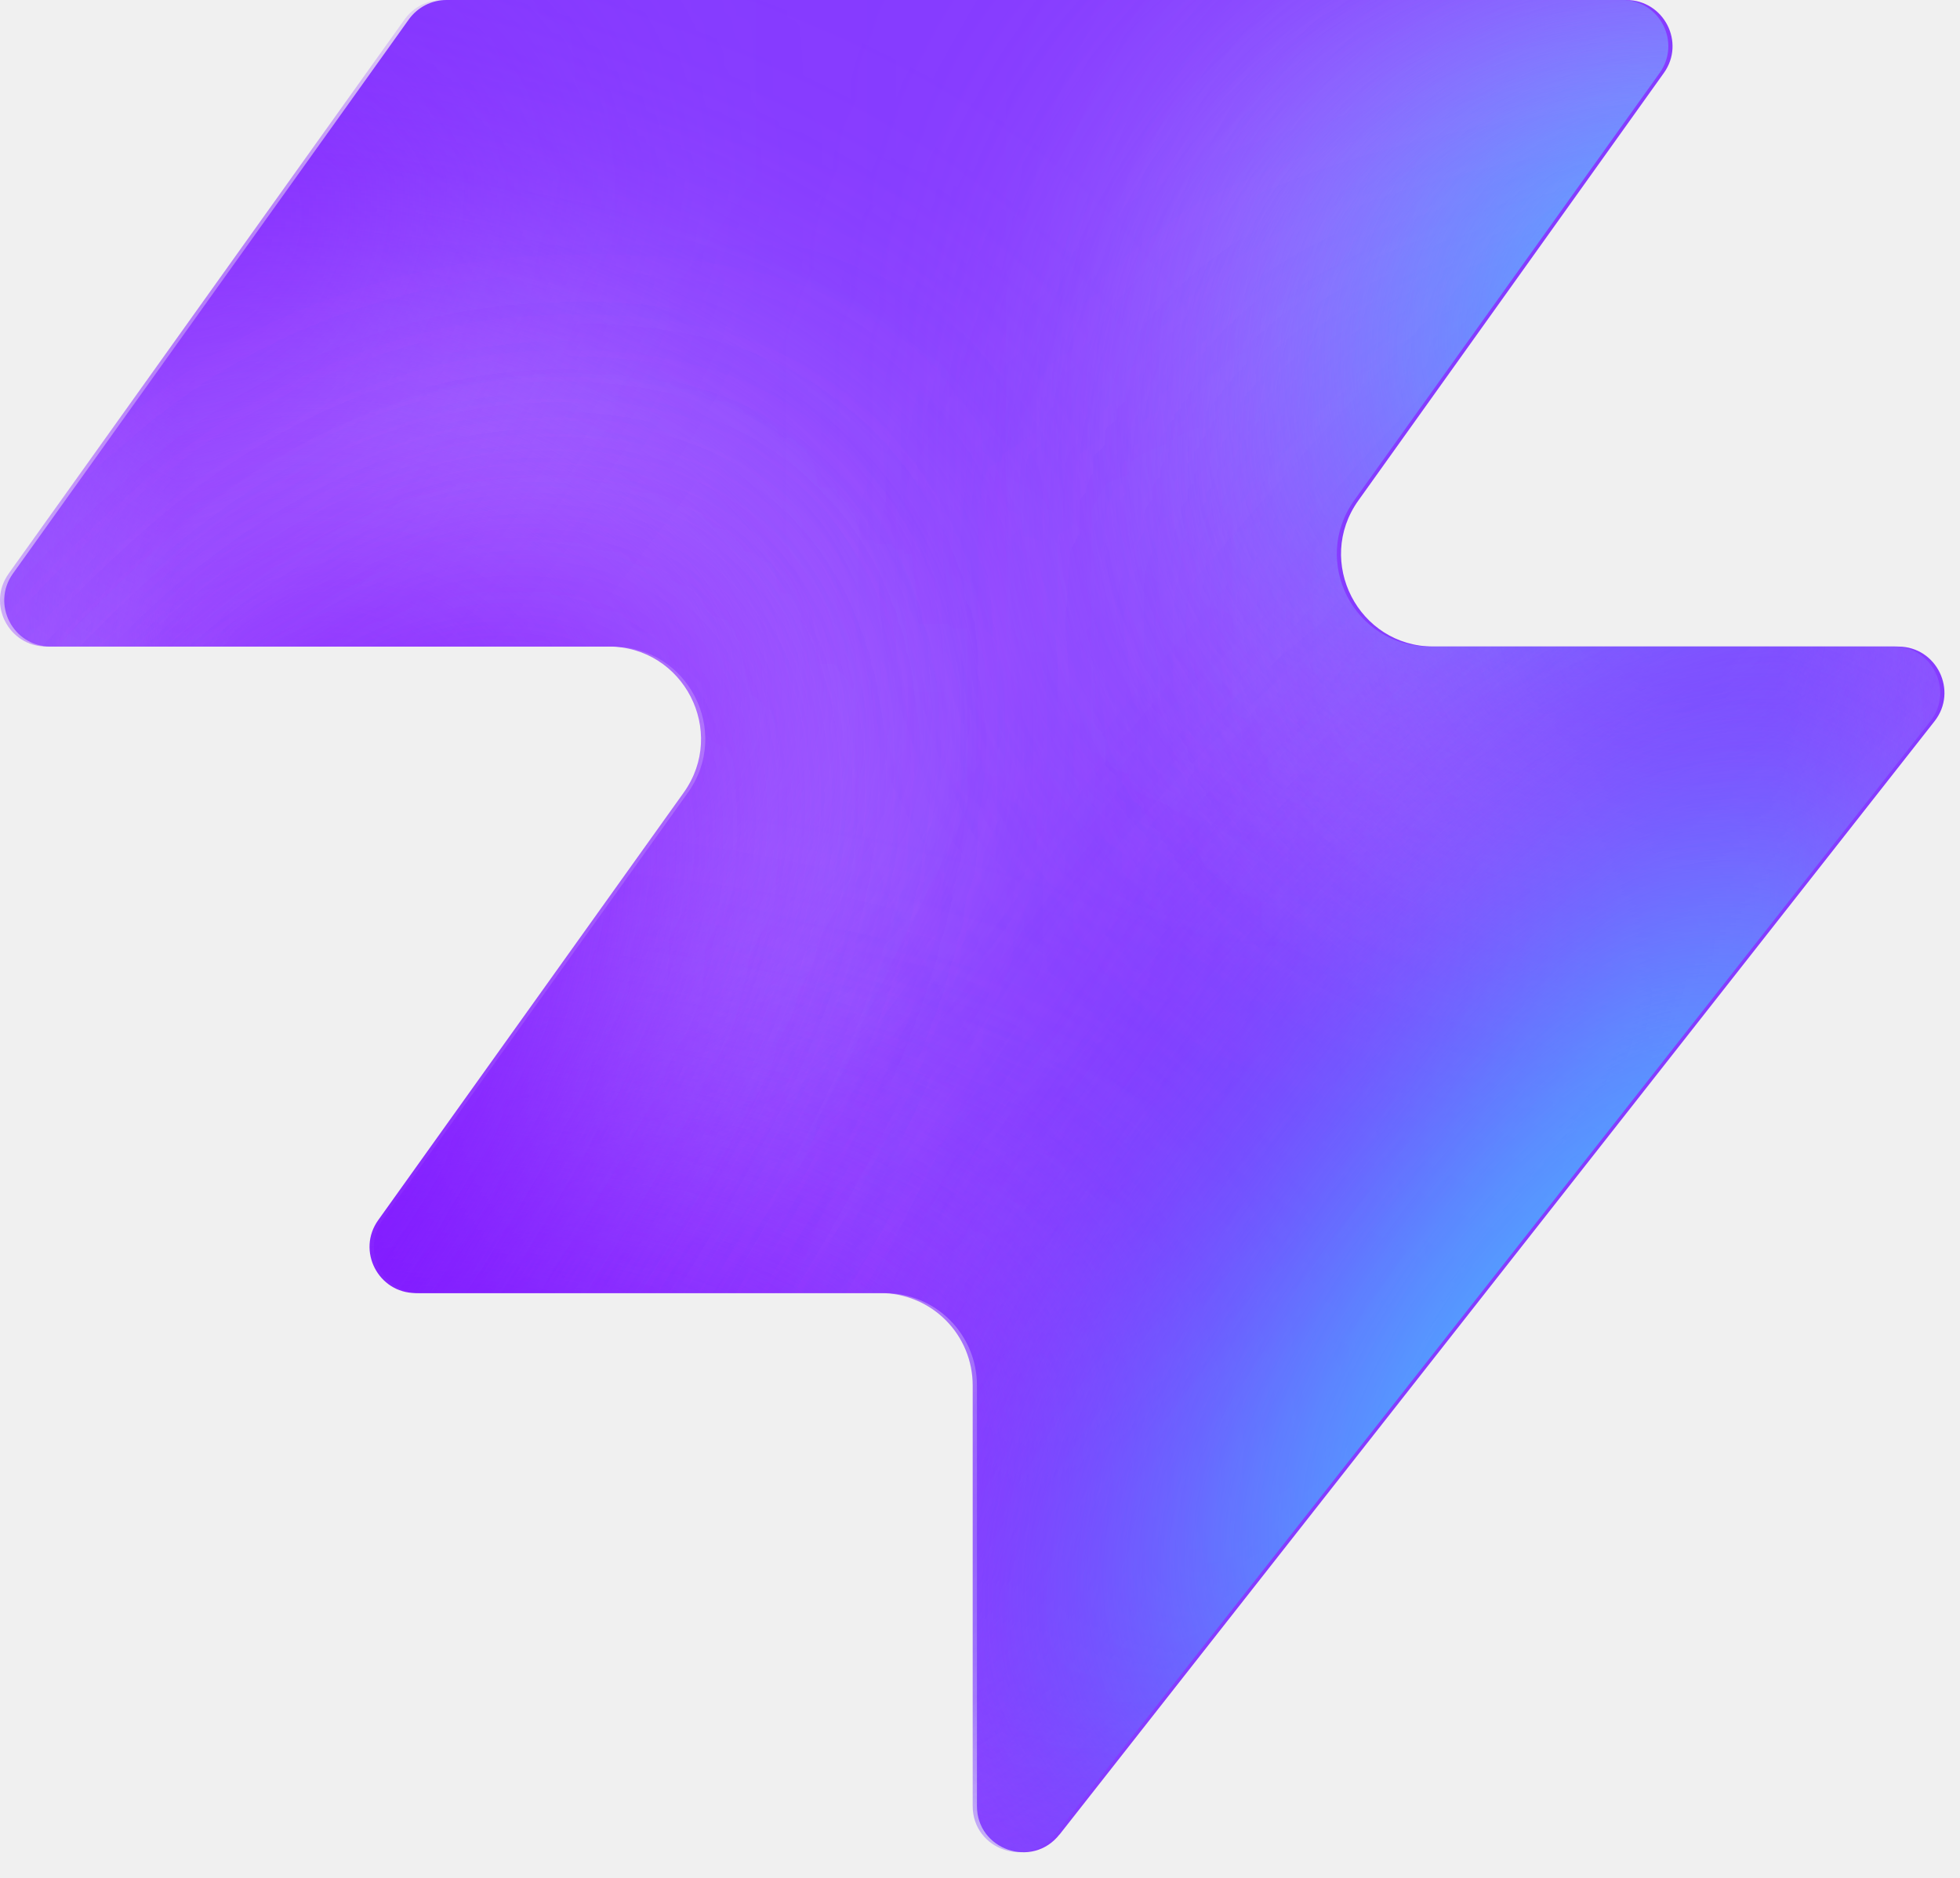
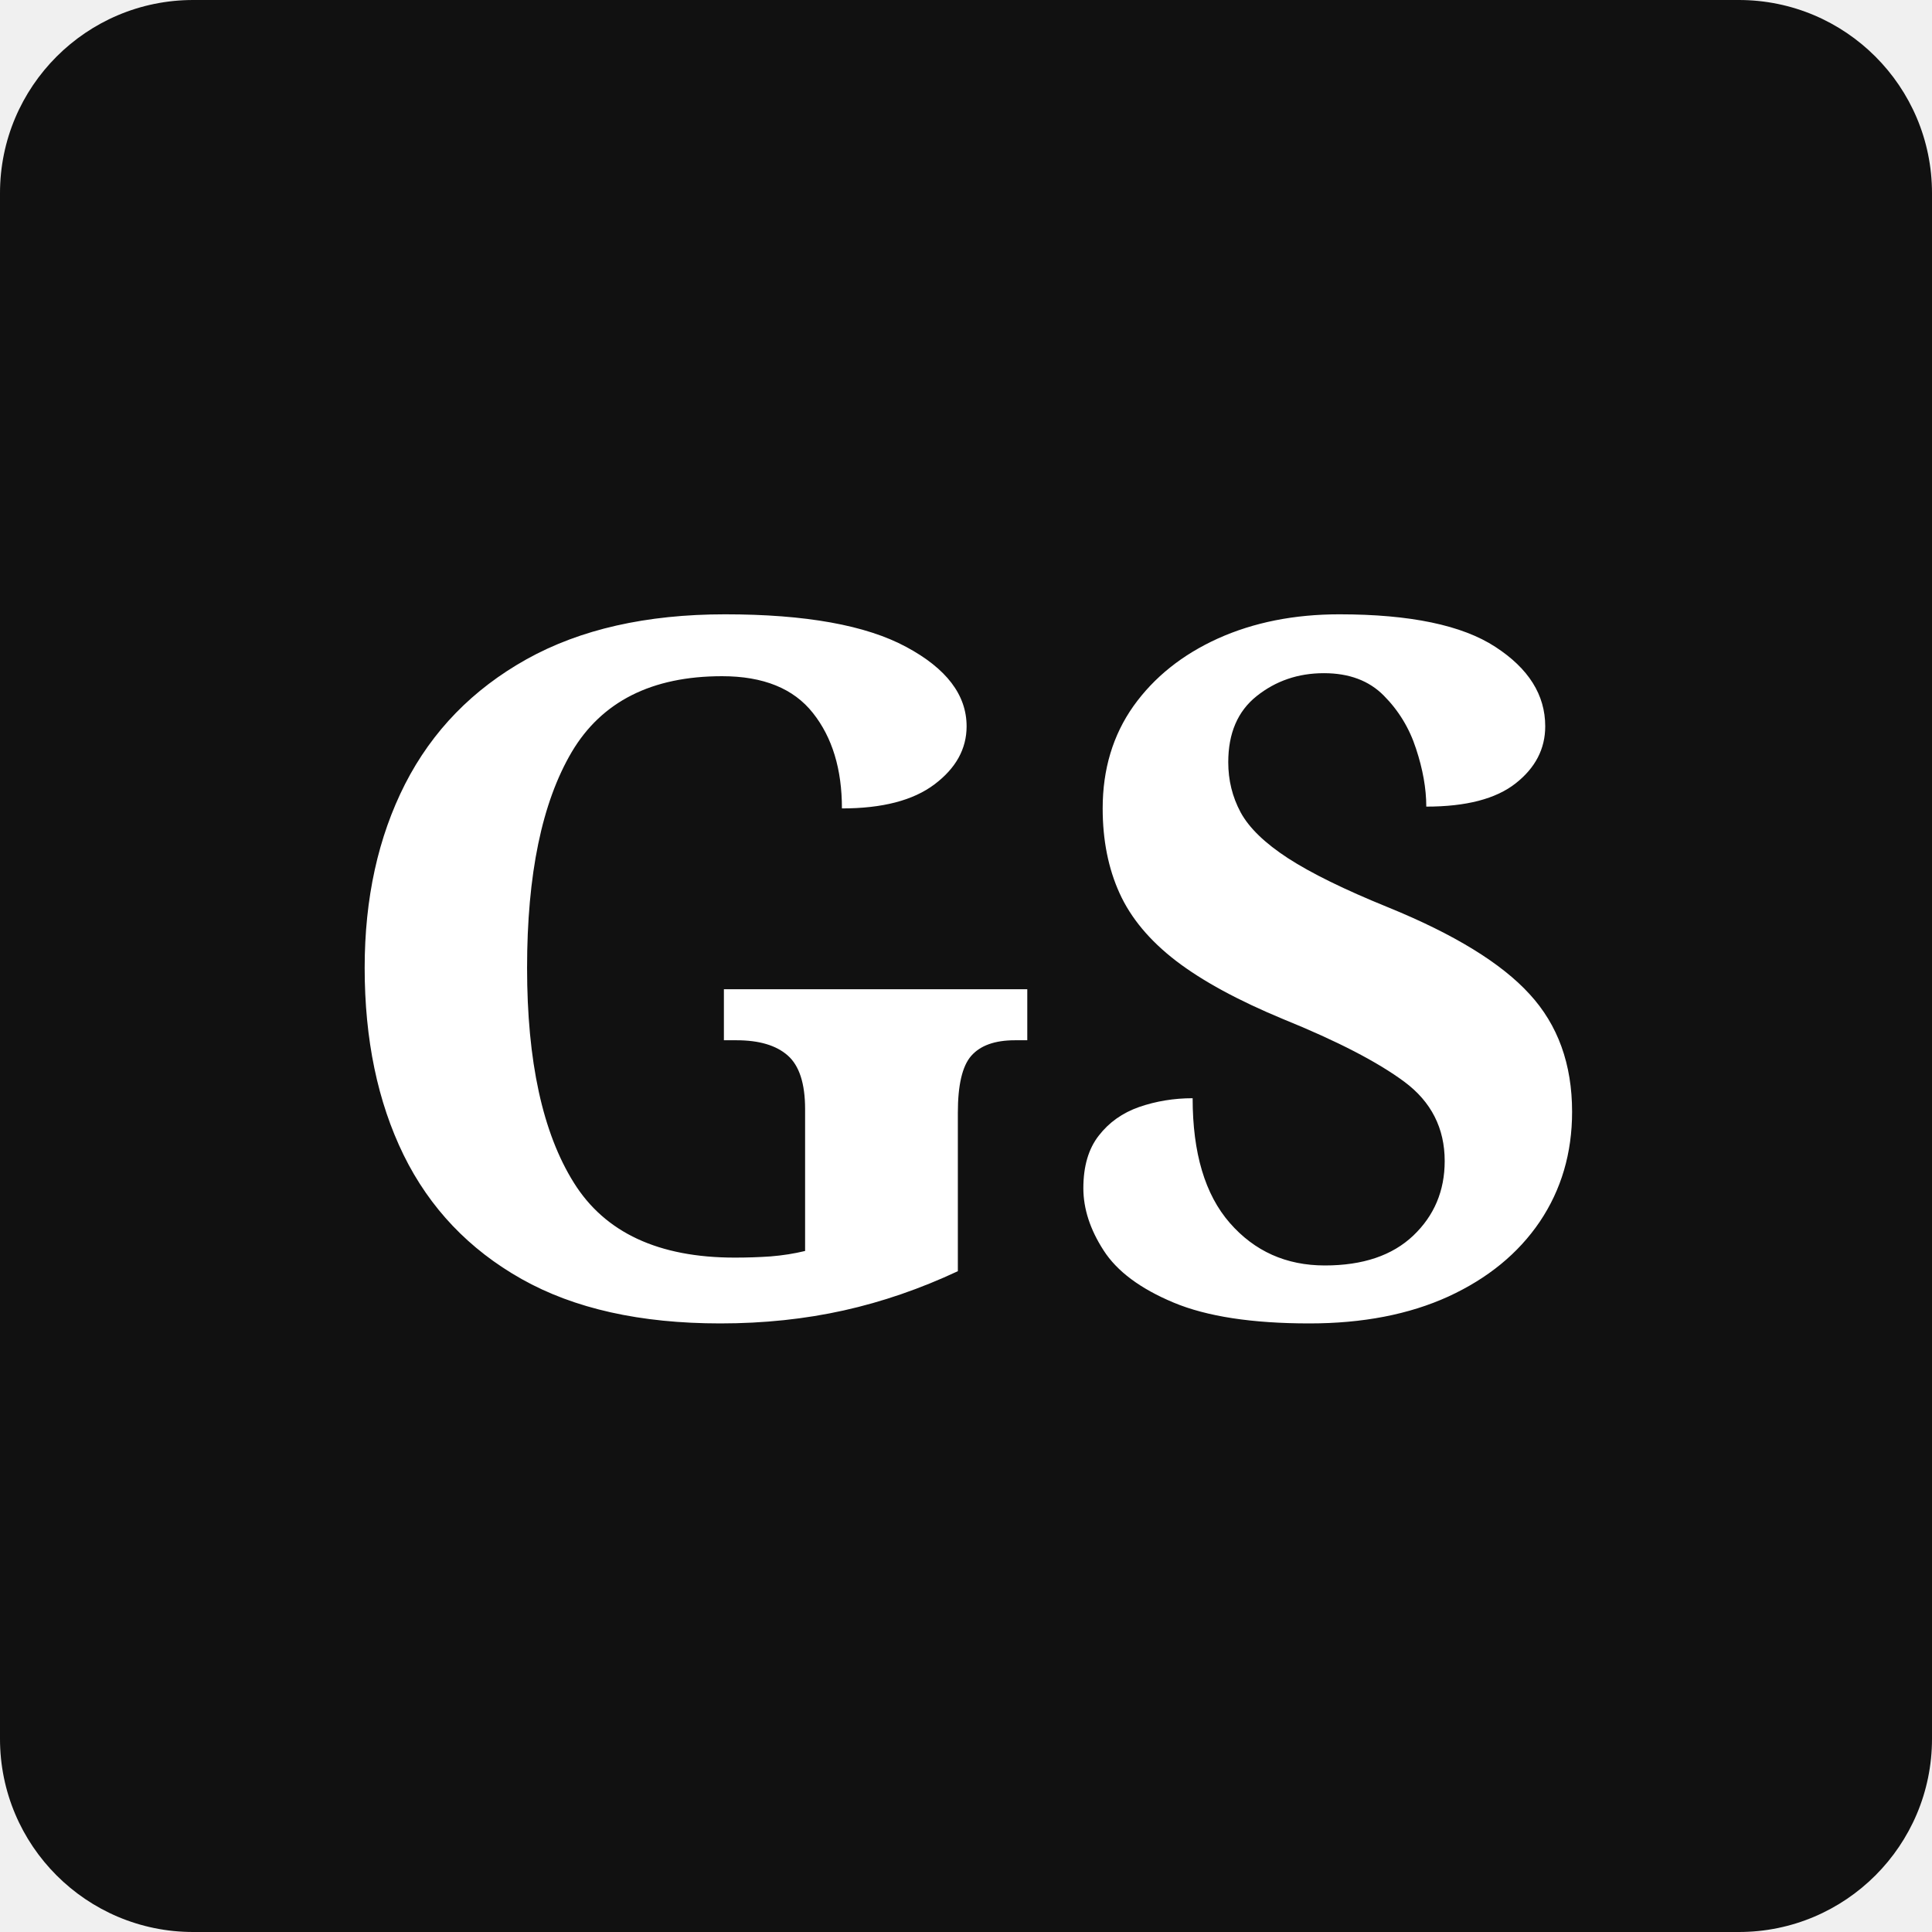
- <svg xmlns="http://www.w3.org/2000/svg" width="48" height="46" fill="none" viewBox="0 0 48 46">
-   <path fill="#863bff" d="M25.946 44.938c-.664.845-2.021.375-2.021-.698V33.937a2.26 2.26 0 0 0-2.262-2.262H10.287c-.92 0-1.456-1.04-.92-1.788l7.48-10.471c1.07-1.497 0-3.578-1.842-3.578H1.237c-.92 0-1.456-1.04-.92-1.788L10.013.474c.214-.297.556-.474.92-.474h28.894c.92 0 1.456 1.04.92 1.788l-7.48 10.471c-1.07 1.498 0 3.579 1.842 3.579h11.377c.943 0 1.473 1.088.89 1.83L25.947 44.94z" style="fill:#863bff;fill:color(display-p3 .525 .23 1);fill-opacity:1" />
-   <mask id="a" width="48" height="46" x="0" y="0" maskUnits="userSpaceOnUse" style="mask-type:alpha">
-     <path fill="#000" d="M25.842 44.938c-.664.844-2.021.375-2.021-.698V33.937a2.26 2.26 0 0 0-2.262-2.262H10.183c-.92 0-1.456-1.04-.92-1.788l7.48-10.471c1.07-1.498 0-3.579-1.842-3.579H1.133c-.92 0-1.456-1.04-.92-1.787L9.91.473c.214-.297.556-.474.92-.474h28.894c.92 0 1.456 1.04.92 1.788l-7.48 10.471c-1.07 1.498 0 3.578 1.842 3.578h11.377c.943 0 1.473 1.088.89 1.832L25.843 44.94z" style="fill:#000;fill-opacity:1" />
-   </mask>
-   <g mask="url(#a)">
-     <g filter="url(#b)">
-       <ellipse cx="5.508" cy="14.704" fill="#ede6ff" rx="5.508" ry="14.704" style="fill:#ede6ff;fill:color(display-p3 .927 .903 1);fill-opacity:1" transform="matrix(.00324 1 1 -.00324 -4.47 31.516)" />
-     </g>
-     <g filter="url(#c)">
-       <ellipse cx="10.399" cy="29.851" fill="#ede6ff" rx="10.399" ry="29.851" style="fill:#ede6ff;fill:color(display-p3 .927 .903 1);fill-opacity:1" transform="matrix(.00324 1 1 -.00324 -39.328 7.883)" />
-     </g>
-     <g filter="url(#d)">
-       <ellipse cx="5.508" cy="30.487" fill="#7e14ff" rx="5.508" ry="30.487" style="fill:#7e14ff;fill:color(display-p3 .492 .077 1);fill-opacity:1" transform="rotate(89.814 -25.913 -14.639)scale(1 -1)" />
-     </g>
-     <g filter="url(#e)">
-       <ellipse cx="5.508" cy="30.599" fill="#7e14ff" rx="5.508" ry="30.599" style="fill:#7e14ff;fill:color(display-p3 .492 .077 1);fill-opacity:1" transform="rotate(89.814 -32.644 -3.334)scale(1 -1)" />
-     </g>
-     <g filter="url(#f)">
-       <ellipse cx="5.508" cy="30.599" fill="#7e14ff" rx="5.508" ry="30.599" style="fill:#7e14ff;fill:color(display-p3 .492 .077 1);fill-opacity:1" transform="matrix(.00324 1 1 -.00324 -34.34 30.47)" />
-     </g>
-     <g filter="url(#g)">
-       <ellipse cx="14.072" cy="22.078" fill="#ede6ff" rx="14.072" ry="22.078" style="fill:#ede6ff;fill:color(display-p3 .927 .903 1);fill-opacity:1" transform="rotate(93.35 24.506 48.493)scale(-1 1)" />
-     </g>
-     <g filter="url(#h)">
-       <ellipse cx="3.47" cy="21.501" fill="#7e14ff" rx="3.47" ry="21.501" style="fill:#7e14ff;fill:color(display-p3 .492 .077 1);fill-opacity:1" transform="rotate(89.009 28.708 47.59)scale(-1 1)" />
-     </g>
-     <g filter="url(#i)">
-       <ellipse cx="3.47" cy="21.501" fill="#7e14ff" rx="3.47" ry="21.501" style="fill:#7e14ff;fill:color(display-p3 .492 .077 1);fill-opacity:1" transform="rotate(89.009 28.708 47.59)scale(-1 1)" />
-     </g>
-     <g filter="url(#j)">
-       <ellipse cx=".387" cy="8.972" fill="#7e14ff" rx="4.407" ry="29.108" style="fill:#7e14ff;fill:color(display-p3 .492 .077 1);fill-opacity:1" transform="rotate(39.51 .387 8.972)" />
-     </g>
-     <g filter="url(#k)">
-       <ellipse cx="47.523" cy="-6.092" fill="#7e14ff" rx="4.407" ry="29.108" style="fill:#7e14ff;fill:color(display-p3 .492 .077 1);fill-opacity:1" transform="rotate(37.892 47.523 -6.092)" />
-     </g>
-     <g filter="url(#l)">
-       <ellipse cx="41.412" cy="6.333" fill="#47bfff" rx="5.971" ry="9.665" style="fill:#47bfff;fill:color(display-p3 .28 .748 1);fill-opacity:1" transform="rotate(37.892 41.412 6.333)" />
-     </g>
-     <g filter="url(#m)">
-       <ellipse cx="-1.879" cy="38.332" fill="#7e14ff" rx="4.407" ry="29.108" style="fill:#7e14ff;fill:color(display-p3 .492 .077 1);fill-opacity:1" transform="rotate(37.892 -1.88 38.332)" />
-     </g>
-     <g filter="url(#n)">
-       <ellipse cx="-1.879" cy="38.332" fill="#7e14ff" rx="4.407" ry="29.108" style="fill:#7e14ff;fill:color(display-p3 .492 .077 1);fill-opacity:1" transform="rotate(37.892 -1.88 38.332)" />
-     </g>
-     <g filter="url(#o)">
-       <ellipse cx="35.651" cy="29.907" fill="#7e14ff" rx="4.407" ry="29.108" style="fill:#7e14ff;fill:color(display-p3 .492 .077 1);fill-opacity:1" transform="rotate(37.892 35.651 29.907)" />
-     </g>
-     <g filter="url(#p)">
-       <ellipse cx="38.418" cy="32.4" fill="#47bfff" rx="5.971" ry="15.297" style="fill:#47bfff;fill:color(display-p3 .28 .748 1);fill-opacity:1" transform="rotate(37.892 38.418 32.4)" />
-     </g>
-   </g>
-   <defs>
-     <filter id="b" width="60.045" height="41.654" x="-19.77" y="16.149" color-interpolation-filters="sRGB" filterUnits="userSpaceOnUse">
-       <feFlood flood-opacity="0" result="BackgroundImageFix" />
-       <feBlend in="SourceGraphic" in2="BackgroundImageFix" result="shape" />
-       <feGaussianBlur result="effect1_foregroundBlur_2002_17158" stdDeviation="7.659" />
-     </filter>
-     <filter id="c" width="90.34" height="51.437" x="-54.613" y="-7.533" color-interpolation-filters="sRGB" filterUnits="userSpaceOnUse">
-       <feFlood flood-opacity="0" result="BackgroundImageFix" />
-       <feBlend in="SourceGraphic" in2="BackgroundImageFix" result="shape" />
-       <feGaussianBlur result="effect1_foregroundBlur_2002_17158" stdDeviation="7.659" />
-     </filter>
-     <filter id="d" width="79.355" height="29.4" x="-49.64" y="2.03" color-interpolation-filters="sRGB" filterUnits="userSpaceOnUse">
-       <feFlood flood-opacity="0" result="BackgroundImageFix" />
-       <feBlend in="SourceGraphic" in2="BackgroundImageFix" result="shape" />
-       <feGaussianBlur result="effect1_foregroundBlur_2002_17158" stdDeviation="4.596" />
-     </filter>
-     <filter id="e" width="79.579" height="29.4" x="-45.045" y="20.029" color-interpolation-filters="sRGB" filterUnits="userSpaceOnUse">
-       <feFlood flood-opacity="0" result="BackgroundImageFix" />
-       <feBlend in="SourceGraphic" in2="BackgroundImageFix" result="shape" />
-       <feGaussianBlur result="effect1_foregroundBlur_2002_17158" stdDeviation="4.596" />
-     </filter>
-     <filter id="f" width="79.579" height="29.4" x="-43.513" y="21.178" color-interpolation-filters="sRGB" filterUnits="userSpaceOnUse">
-       <feFlood flood-opacity="0" result="BackgroundImageFix" />
-       <feBlend in="SourceGraphic" in2="BackgroundImageFix" result="shape" />
-       <feGaussianBlur result="effect1_foregroundBlur_2002_17158" stdDeviation="4.596" />
-     </filter>
-     <filter id="g" width="74.749" height="58.852" x="15.756" y="-17.901" color-interpolation-filters="sRGB" filterUnits="userSpaceOnUse">
-       <feFlood flood-opacity="0" result="BackgroundImageFix" />
-       <feBlend in="SourceGraphic" in2="BackgroundImageFix" result="shape" />
-       <feGaussianBlur result="effect1_foregroundBlur_2002_17158" stdDeviation="7.659" />
-     </filter>
-     <filter id="h" width="61.377" height="25.362" x="23.548" y="2.284" color-interpolation-filters="sRGB" filterUnits="userSpaceOnUse">
-       <feFlood flood-opacity="0" result="BackgroundImageFix" />
-       <feBlend in="SourceGraphic" in2="BackgroundImageFix" result="shape" />
-       <feGaussianBlur result="effect1_foregroundBlur_2002_17158" stdDeviation="4.596" />
-     </filter>
-     <filter id="i" width="61.377" height="25.362" x="23.548" y="2.284" color-interpolation-filters="sRGB" filterUnits="userSpaceOnUse">
-       <feFlood flood-opacity="0" result="BackgroundImageFix" />
-       <feBlend in="SourceGraphic" in2="BackgroundImageFix" result="shape" />
-       <feGaussianBlur result="effect1_foregroundBlur_2002_17158" stdDeviation="4.596" />
-     </filter>
-     <filter id="j" width="56.045" height="63.649" x="-27.636" y="-22.853" color-interpolation-filters="sRGB" filterUnits="userSpaceOnUse">
-       <feFlood flood-opacity="0" result="BackgroundImageFix" />
-       <feBlend in="SourceGraphic" in2="BackgroundImageFix" result="shape" />
-       <feGaussianBlur result="effect1_foregroundBlur_2002_17158" stdDeviation="4.596" />
-     </filter>
-     <filter id="k" width="54.814" height="64.646" x="20.116" y="-38.415" color-interpolation-filters="sRGB" filterUnits="userSpaceOnUse">
-       <feFlood flood-opacity="0" result="BackgroundImageFix" />
-       <feBlend in="SourceGraphic" in2="BackgroundImageFix" result="shape" />
-       <feGaussianBlur result="effect1_foregroundBlur_2002_17158" stdDeviation="4.596" />
-     </filter>
-     <filter id="l" width="33.541" height="35.313" x="24.641" y="-11.323" color-interpolation-filters="sRGB" filterUnits="userSpaceOnUse">
-       <feFlood flood-opacity="0" result="BackgroundImageFix" />
-       <feBlend in="SourceGraphic" in2="BackgroundImageFix" result="shape" />
-       <feGaussianBlur result="effect1_foregroundBlur_2002_17158" stdDeviation="4.596" />
-     </filter>
-     <filter id="m" width="54.814" height="64.646" x="-29.286" y="6.009" color-interpolation-filters="sRGB" filterUnits="userSpaceOnUse">
-       <feFlood flood-opacity="0" result="BackgroundImageFix" />
-       <feBlend in="SourceGraphic" in2="BackgroundImageFix" result="shape" />
-       <feGaussianBlur result="effect1_foregroundBlur_2002_17158" stdDeviation="4.596" />
-     </filter>
-     <filter id="n" width="54.814" height="64.646" x="-29.286" y="6.009" color-interpolation-filters="sRGB" filterUnits="userSpaceOnUse">
-       <feFlood flood-opacity="0" result="BackgroundImageFix" />
-       <feBlend in="SourceGraphic" in2="BackgroundImageFix" result="shape" />
-       <feGaussianBlur result="effect1_foregroundBlur_2002_17158" stdDeviation="4.596" />
-     </filter>
-     <filter id="o" width="54.814" height="64.646" x="8.244" y="-2.416" color-interpolation-filters="sRGB" filterUnits="userSpaceOnUse">
-       <feFlood flood-opacity="0" result="BackgroundImageFix" />
-       <feBlend in="SourceGraphic" in2="BackgroundImageFix" result="shape" />
-       <feGaussianBlur result="effect1_foregroundBlur_2002_17158" stdDeviation="4.596" />
-     </filter>
-     <filter id="p" width="39.409" height="43.623" x="18.713" y="10.588" color-interpolation-filters="sRGB" filterUnits="userSpaceOnUse">
-       <feFlood flood-opacity="0" result="BackgroundImageFix" />
-       <feBlend in="SourceGraphic" in2="BackgroundImageFix" result="shape" />
-       <feGaussianBlur result="effect1_foregroundBlur_2002_17158" stdDeviation="4.596" />
-     </filter>
-   </defs>
+ <svg xmlns="http://www.w3.org/2000/svg" viewBox="0 0 100 100">
+   <rect width="100" height="100" rx="10" fill="#111" />
+   <text x="50" y="68" font-family="Georgia, serif" font-size="50" font-weight="bold" fill="white" text-anchor="middle">GS</text>
</svg>
